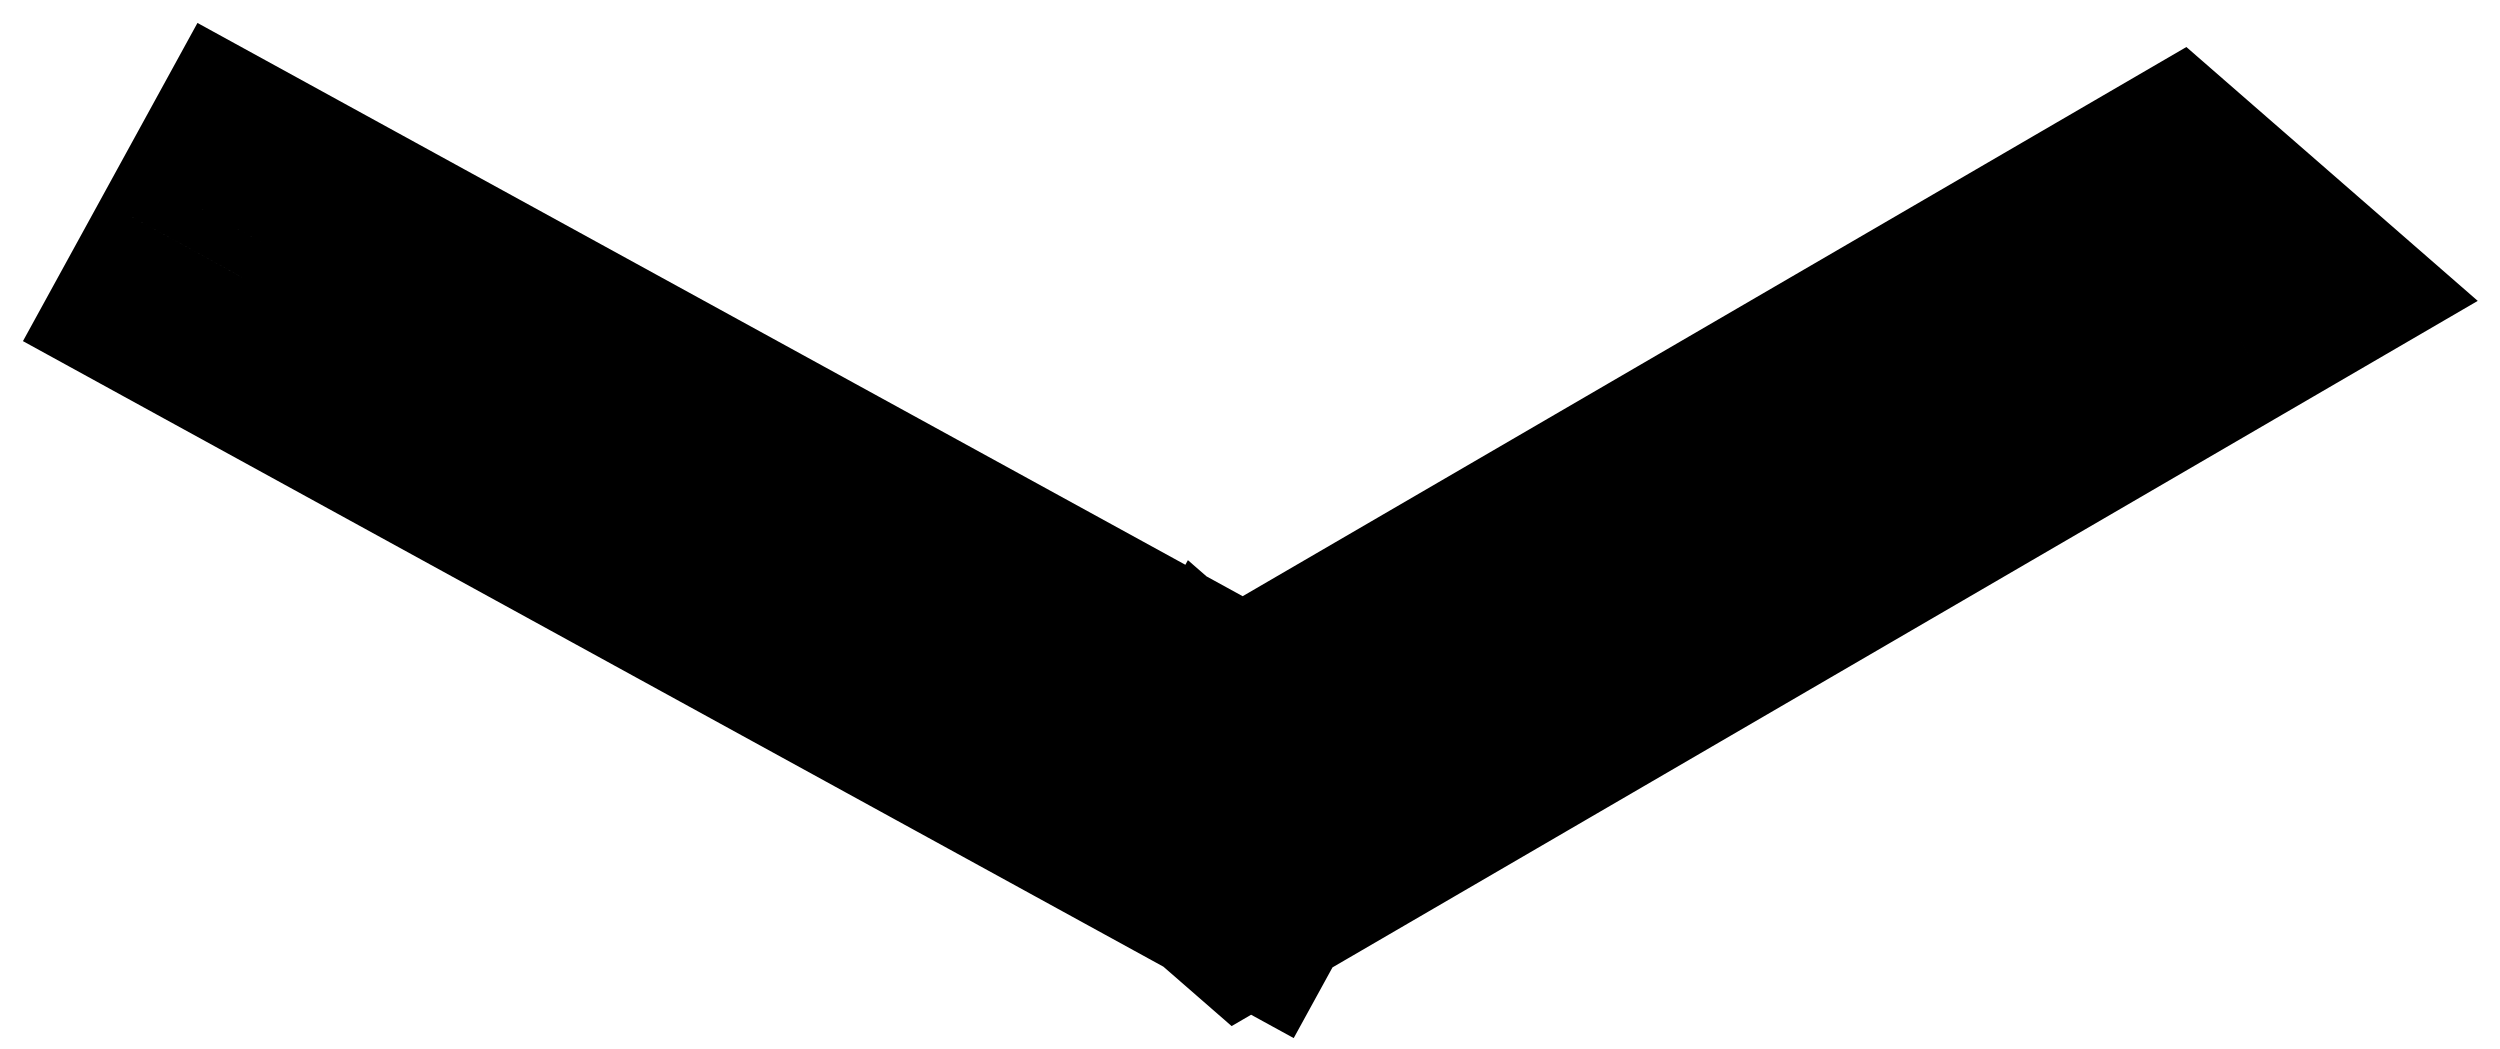
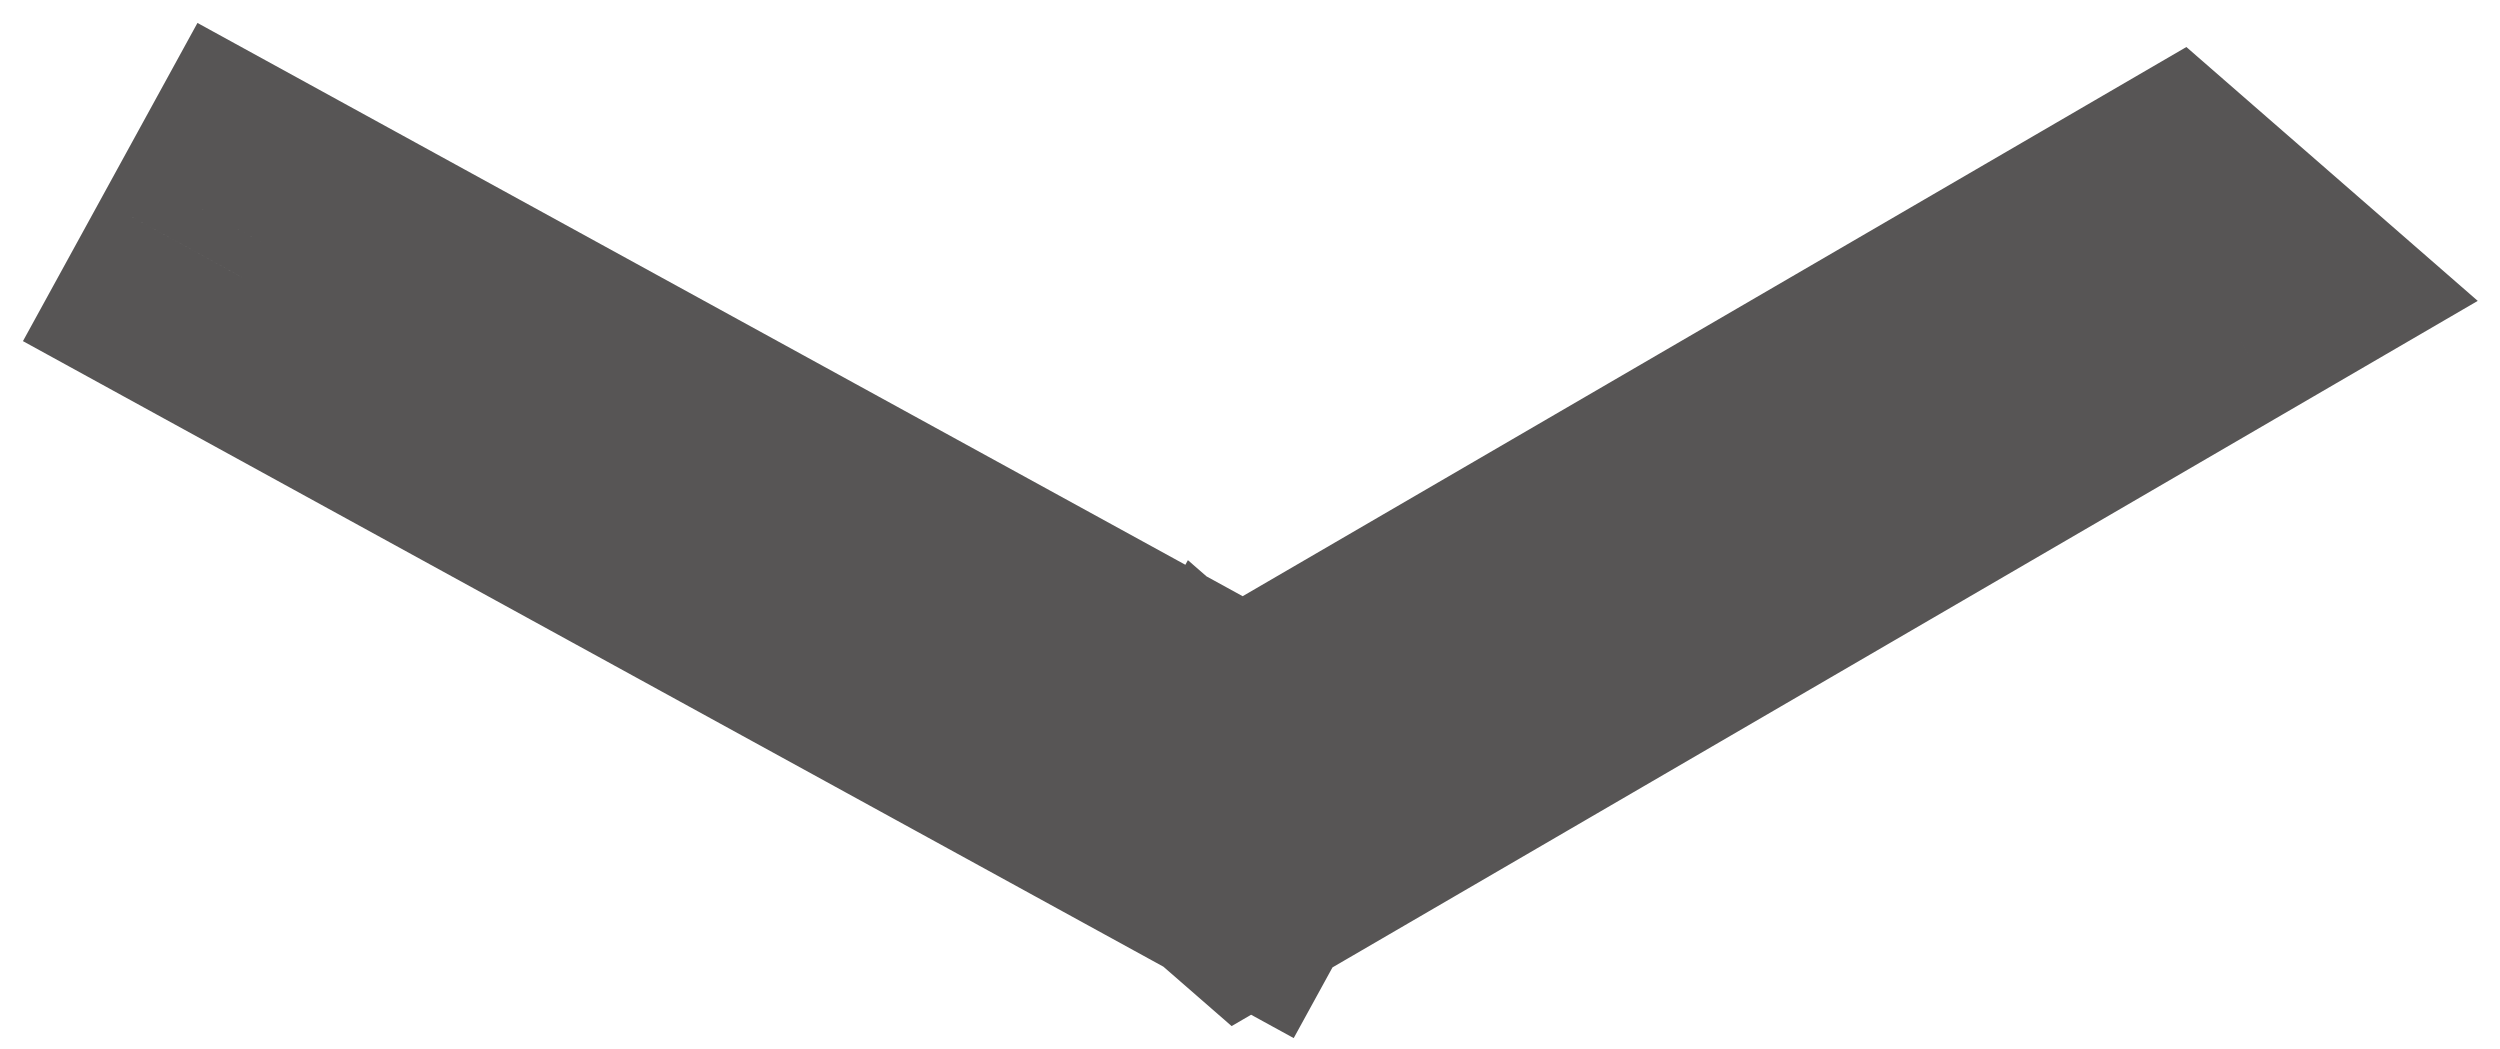
<svg xmlns="http://www.w3.org/2000/svg" width="62" height="26" viewBox="0 0 62 26" fill="none">
-   <path fill-rule="evenodd" clip-rule="evenodd" d="M6 6.877L30.5 20.314L30.578 20.172L31.01 20.548L54.613 6.812L53.756 6.065L30.876 19.38L6.481 6L6 6.877Z" fill="black" />
-   <path d="M30.5 20.314L28.576 23.822L32.084 25.745L34.007 22.238L30.5 20.314ZM6 6.877L2.493 4.953L0.569 8.46L4.076 10.384L6 6.877ZM30.578 20.172L33.206 17.156L29.46 13.892L27.071 18.248L30.578 20.172ZM31.01 20.548L28.382 23.564L30.544 25.447L33.022 24.005L31.01 20.548ZM54.613 6.812L56.625 10.269L61.448 7.462L57.241 3.796L54.613 6.812ZM53.756 6.065L56.383 3.049L54.222 1.166L51.744 2.608L53.756 6.065ZM30.876 19.38L28.953 22.887L30.934 23.974L32.888 22.837L30.876 19.38ZM6.481 6L8.404 2.493L4.897 0.569L2.974 4.076L6.481 6ZM32.424 16.807L7.924 3.37L4.076 10.384L28.576 23.822L32.424 16.807ZM27.071 18.248L26.993 18.391L34.007 22.238L34.085 22.095L27.071 18.248ZM33.638 17.532L33.206 17.156L27.951 23.187L28.382 23.564L33.638 17.532ZM52.601 3.355L28.998 17.091L33.022 24.005L56.625 10.269L52.601 3.355ZM51.128 9.081L51.985 9.828L57.241 3.796L56.383 3.049L51.128 9.081ZM32.888 22.837L55.768 9.522L51.744 2.608L28.864 15.923L32.888 22.837ZM4.557 9.507L28.953 22.887L32.8 15.873L8.404 2.493L4.557 9.507ZM9.507 8.8L9.988 7.924L2.974 4.076L2.493 4.953L9.507 8.8Z" fill="black" />
+   <path fill-rule="evenodd" clip-rule="evenodd" d="M6 6.877L30.5 20.314L30.578 20.172L31.01 20.548L54.613 6.812L53.756 6.065L30.876 19.38L6.481 6L6 6.877Z" fill="#575555" />
+   <path d="M30.5 20.314L28.576 23.822L32.084 25.745L34.007 22.238L30.5 20.314ZM6 6.877L2.493 4.953L0.569 8.46L4.076 10.384L6 6.877ZM30.578 20.172L33.206 17.156L29.46 13.892L27.071 18.248L30.578 20.172ZM31.01 20.548L28.382 23.564L30.544 25.447L33.022 24.005L31.01 20.548ZM54.613 6.812L56.625 10.269L61.448 7.462L57.241 3.796L54.613 6.812ZM53.756 6.065L56.383 3.049L54.222 1.166L51.744 2.608L53.756 6.065ZM30.876 19.38L28.953 22.887L30.934 23.974L32.888 22.837L30.876 19.38ZM6.481 6L8.404 2.493L4.897 0.569L2.974 4.076L6.481 6ZM32.424 16.807L7.924 3.37L4.076 10.384L28.576 23.822L32.424 16.807ZM27.071 18.248L26.993 18.391L34.007 22.238L34.085 22.095L27.071 18.248ZM33.638 17.532L33.206 17.156L27.951 23.187L28.382 23.564L33.638 17.532ZM52.601 3.355L28.998 17.091L33.022 24.005L56.625 10.269L52.601 3.355ZM51.128 9.081L51.985 9.828L57.241 3.796L56.383 3.049L51.128 9.081ZM32.888 22.837L55.768 9.522L51.744 2.608L28.864 15.923L32.888 22.837ZM4.557 9.507L28.953 22.887L32.8 15.873L8.404 2.493L4.557 9.507ZM9.507 8.8L9.988 7.924L2.974 4.076L2.493 4.953L9.507 8.8Z" fill="#575555" />
</svg>
